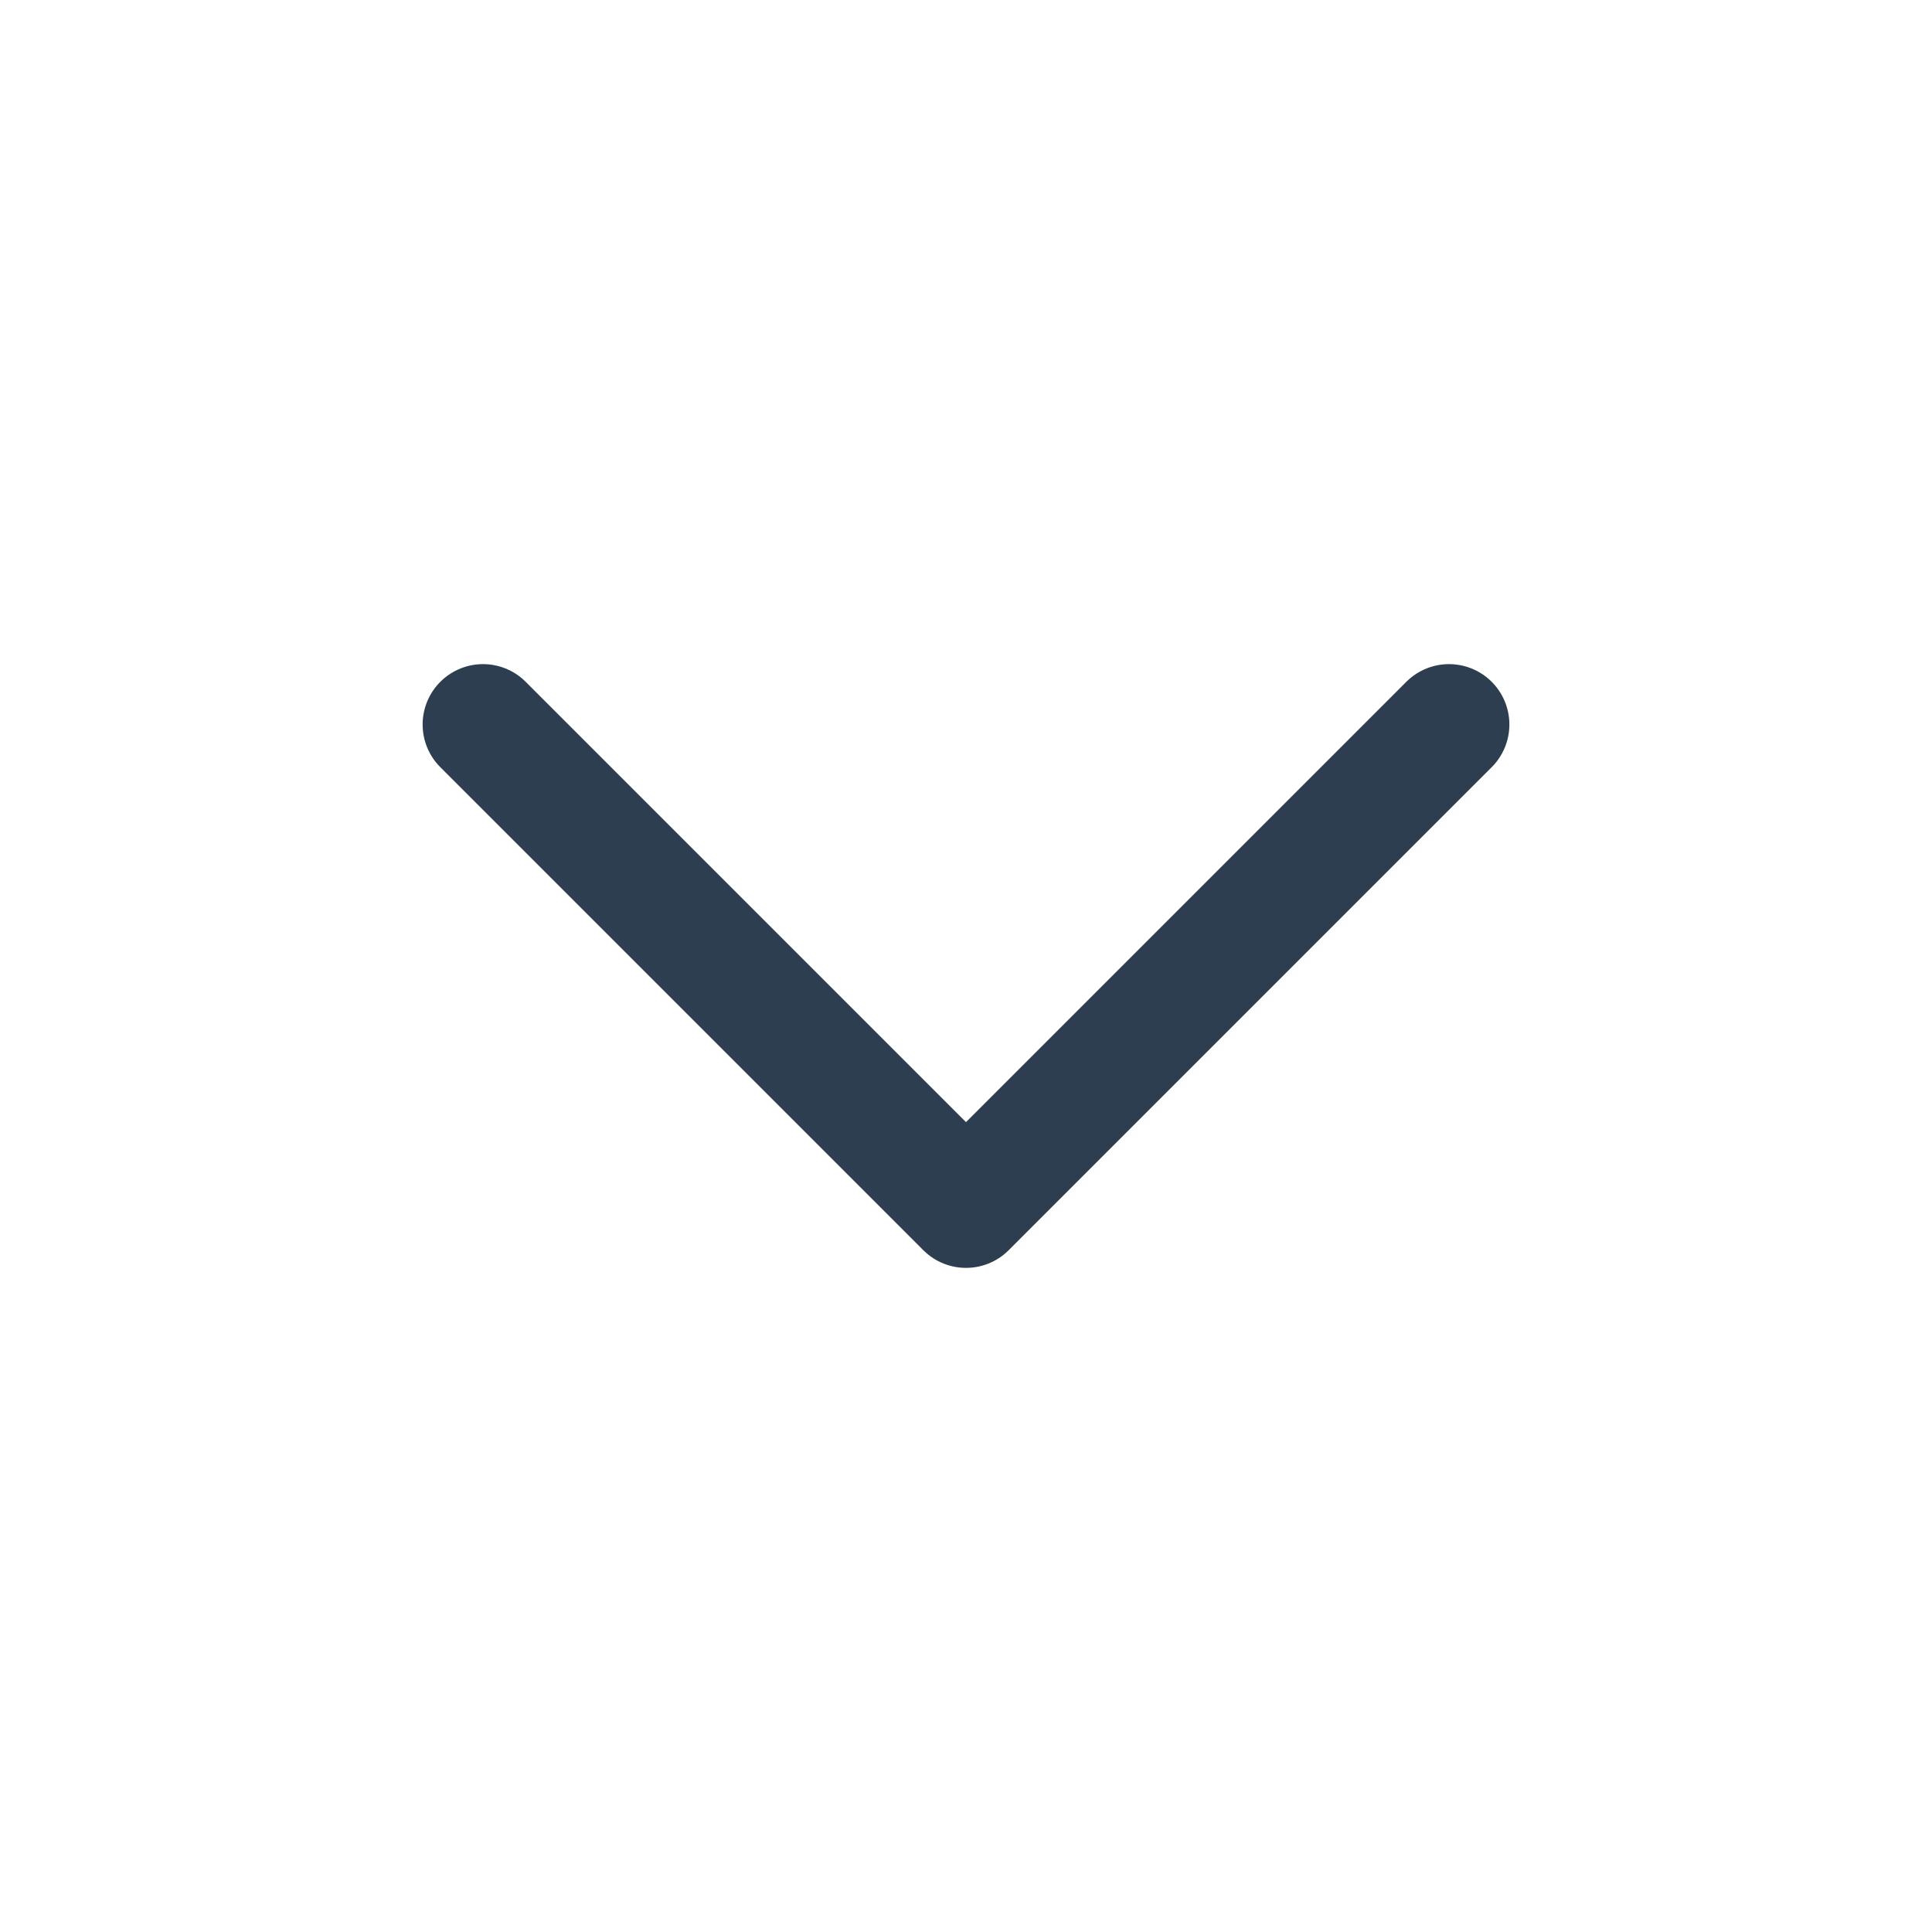
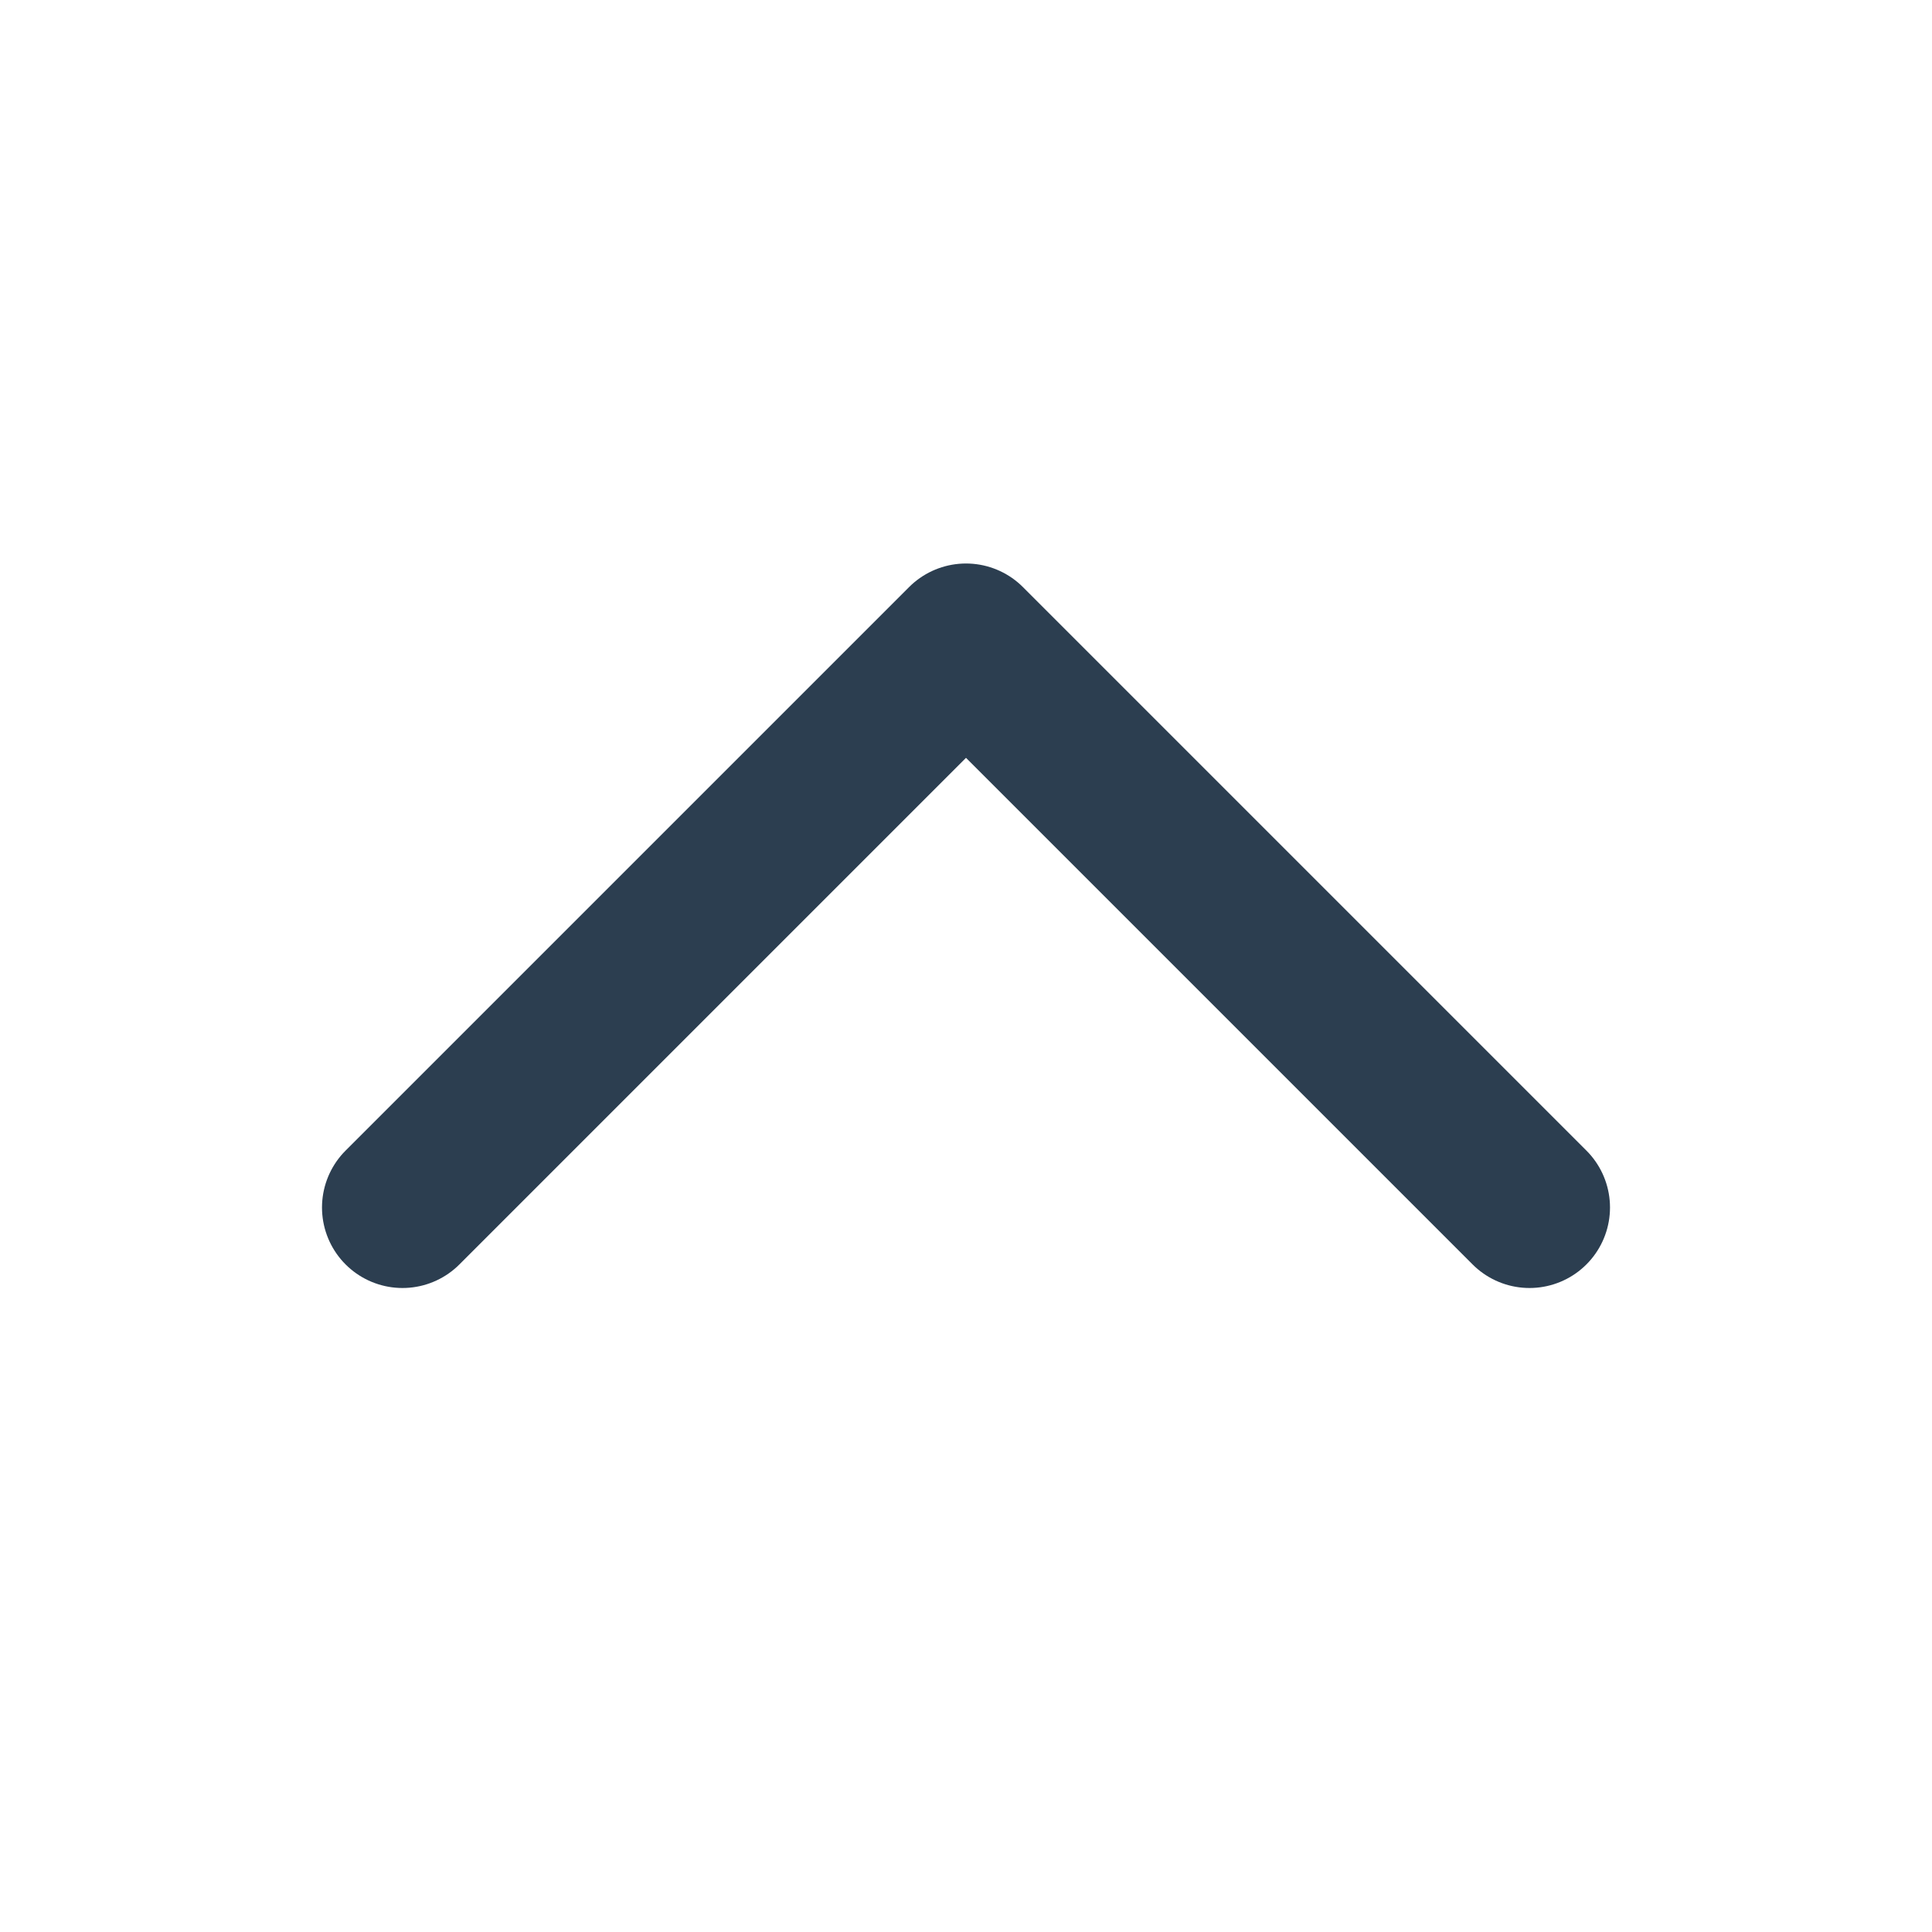
- <svg xmlns="http://www.w3.org/2000/svg" class="icon icon-tabler icon-tabler-chevron-down" width="44" height="44" viewBox="0 0 24 24" stroke-width="1.5" stroke="#2c3e50" fill="none" stroke-linecap="round" stroke-linejoin="round">
-   <path stroke="none" d="M0 0h24v24H0z" fill="none" />
-   <polyline points="6 9 12 15 18 9" />
+ <svg xmlns="http://www.w3.org/2000/svg" class="h-6 w-6" fill="none" viewBox="0 0 24 24" stroke="#2c3e50" stroke-width="2">
+   <path stroke-linecap="round" stroke-linejoin="round" d="M5 15l7-7 7 7" />
</svg>
